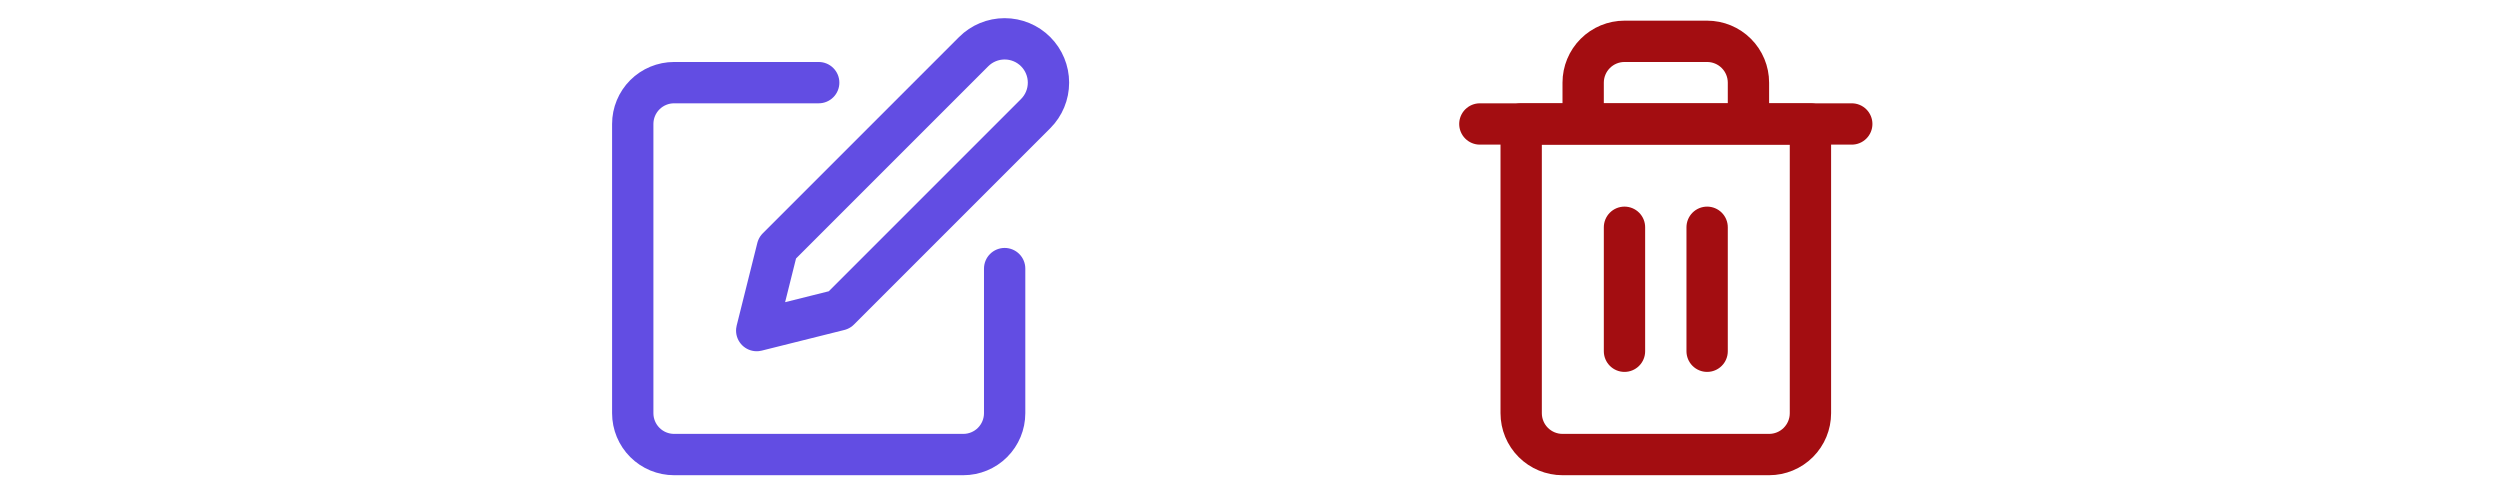
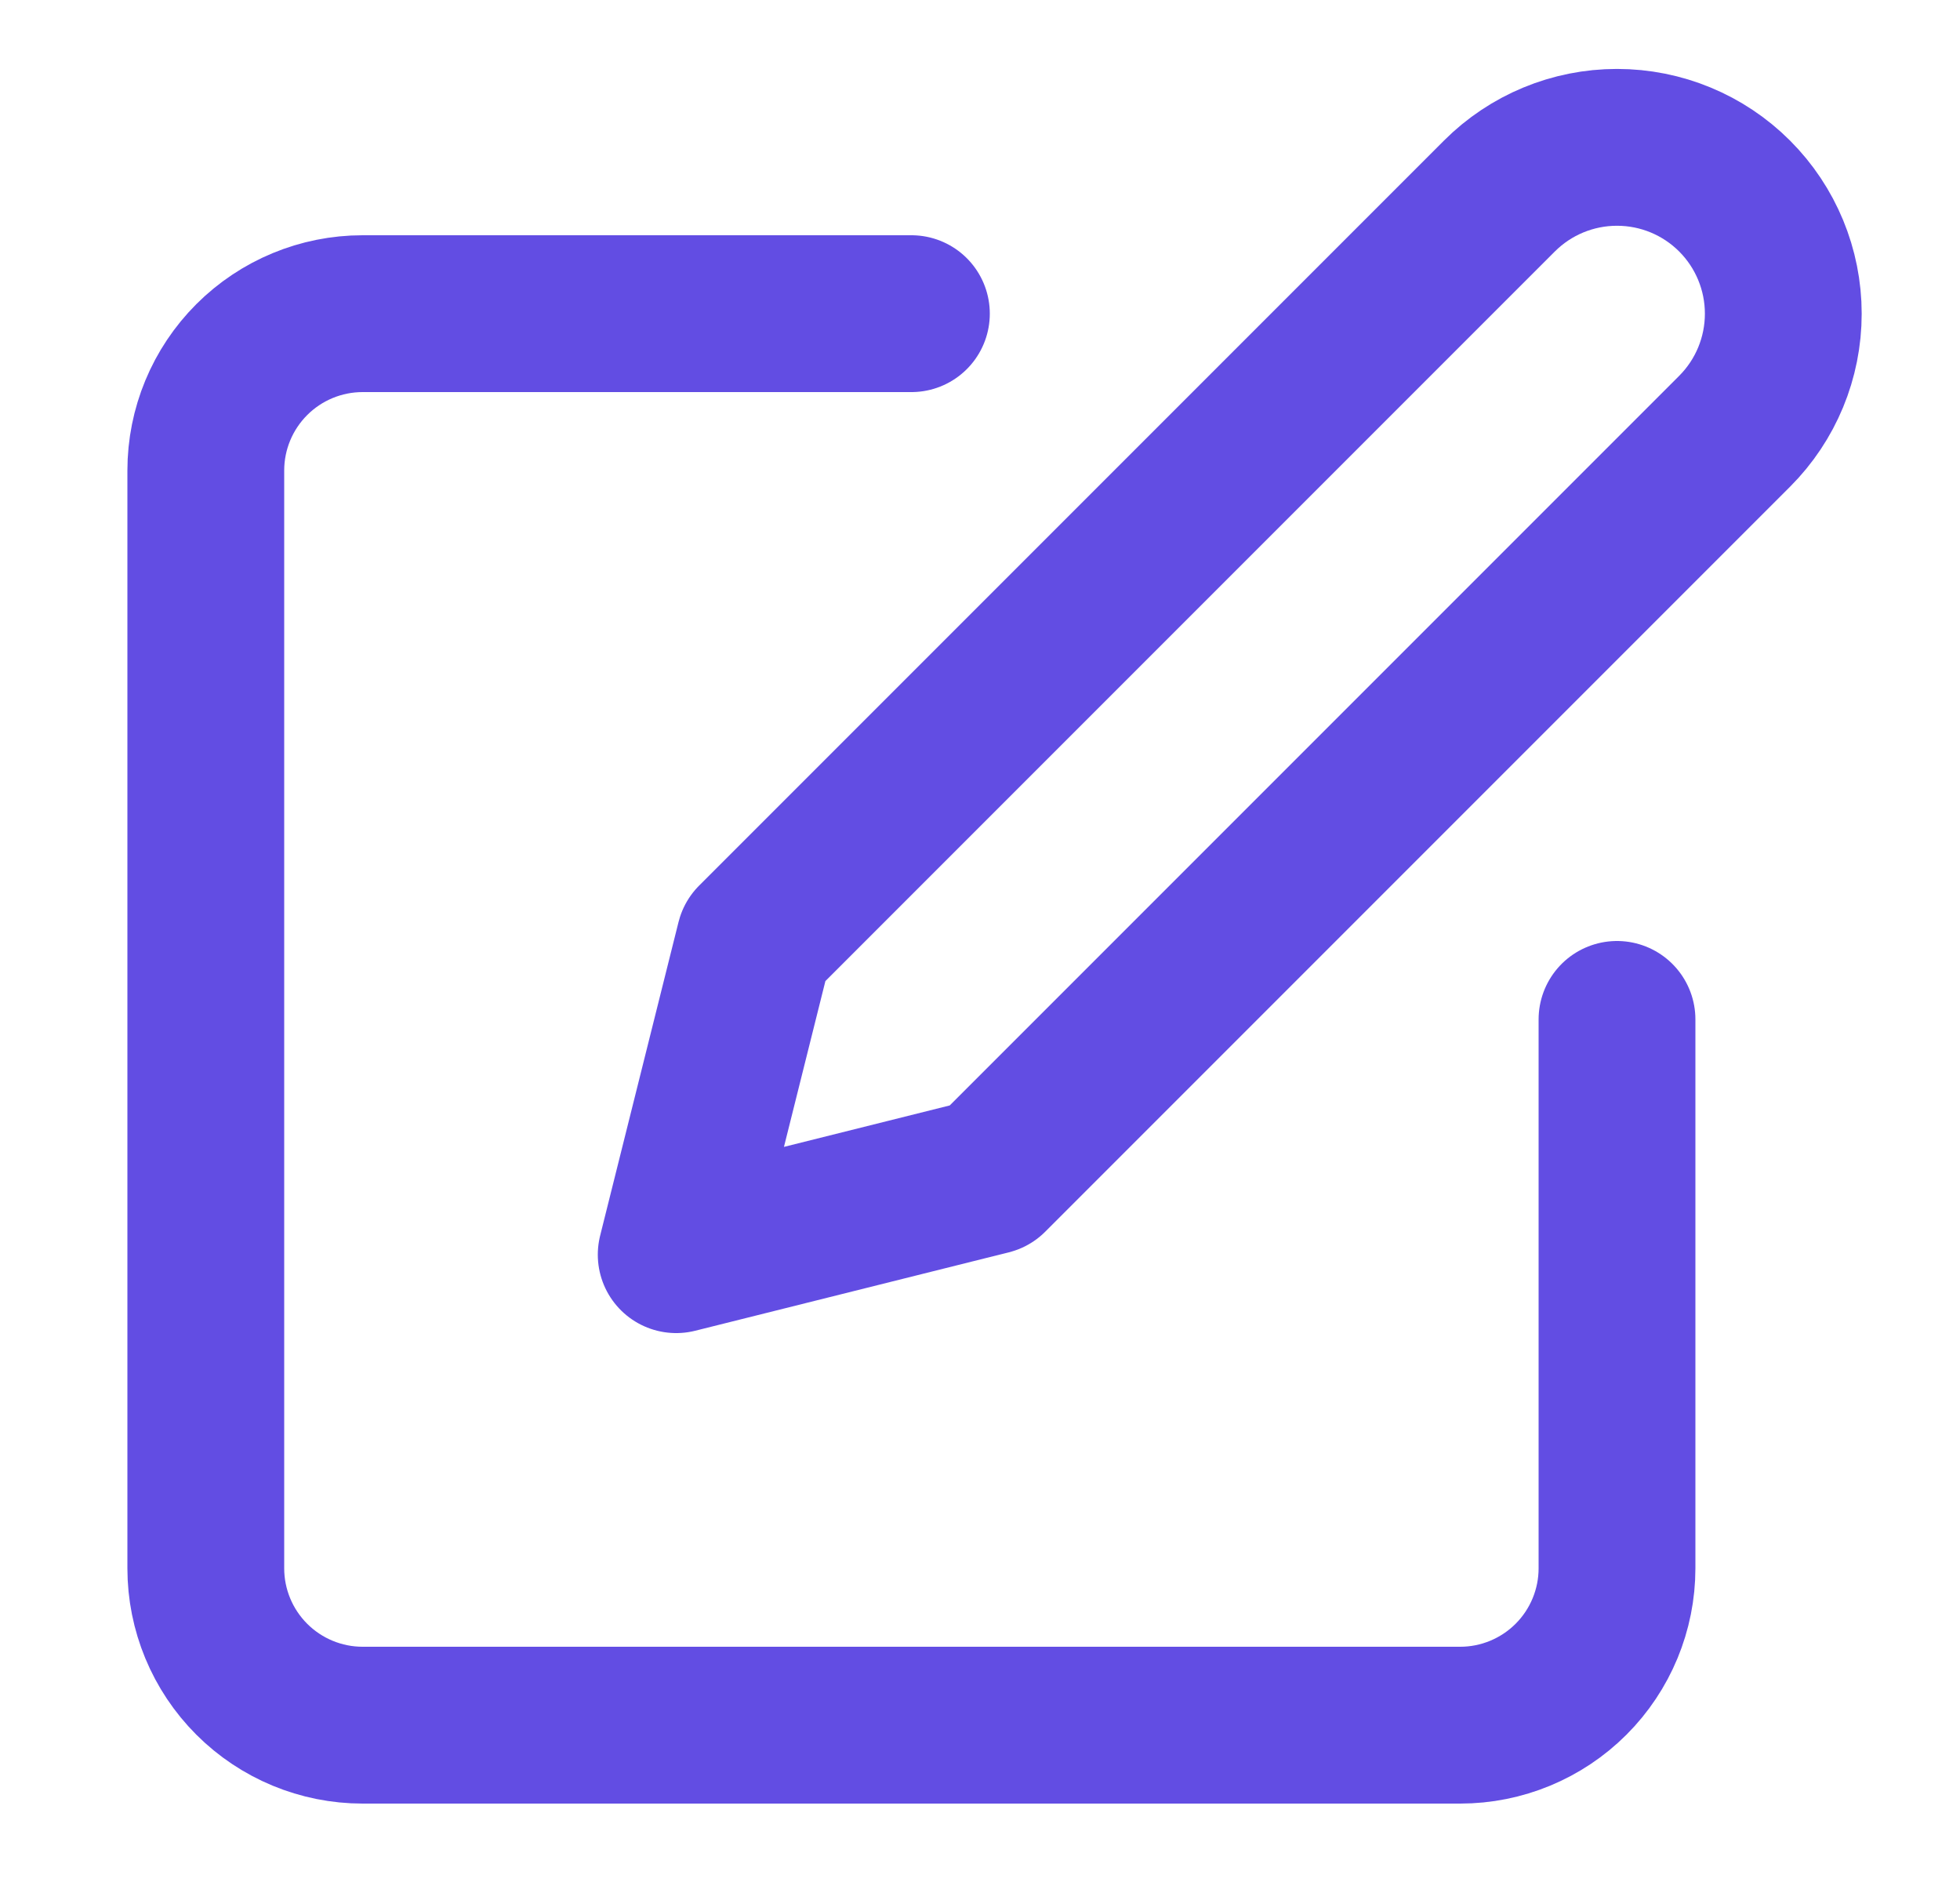
- <svg xmlns="http://www.w3.org/2000/svg" width="121" height="24" viewBox="0 0 121 24" fill="none">
-   <path d="M39.625 4H32.625C32.095 4 31.586 4.211 31.211 4.586C30.836 4.961 30.625 5.47 30.625 6V20C30.625 20.53 30.836 21.039 31.211 21.414C31.586 21.789 32.095 22 32.625 22H46.625C47.155 22 47.664 21.789 48.039 21.414C48.414 21.039 48.625 20.53 48.625 20V13" stroke="#624DE3" stroke-width="2" stroke-linecap="round" stroke-linejoin="round" />
-   <path d="M47.125 2.5C47.523 2.102 48.062 1.879 48.625 1.879C49.188 1.879 49.727 2.102 50.125 2.5C50.523 2.898 50.746 3.438 50.746 4C50.746 4.563 50.523 5.102 50.125 5.5L40.625 15L36.625 16L37.625 12L47.125 2.5Z" stroke="#624DE3" stroke-width="2" stroke-linecap="round" stroke-linejoin="round" />
-   <path d="M71.625 6H73.625H89.625" stroke="#A30D11" stroke-width="2" stroke-linecap="round" stroke-linejoin="round" />
-   <path d="M76.625 6V4C76.625 3.47 76.836 2.961 77.211 2.586C77.586 2.211 78.095 2 78.625 2H82.625C83.155 2 83.664 2.211 84.039 2.586C84.414 2.961 84.625 3.47 84.625 4V6M87.625 6V20C87.625 20.53 87.414 21.039 87.039 21.414C86.664 21.789 86.155 22 85.625 22H75.625C75.095 22 74.586 21.789 74.211 21.414C73.836 21.039 73.625 20.53 73.625 20V6H87.625Z" stroke="#A30D11" stroke-width="2" stroke-linecap="round" stroke-linejoin="round" />
-   <path d="M78.625 11V17" stroke="#A30D11" stroke-width="2" stroke-linecap="round" stroke-linejoin="round" />
-   <path d="M82.625 11V17" stroke="#A30D11" stroke-width="2" stroke-linecap="round" stroke-linejoin="round" />
+ <svg xmlns="http://www.w3.org/2000/svg" width="25" height="24" viewBox="0 0 25 24" fill="none">
+   <path d="M11.625 4H4.625C4.095 4 3.586 4.211 3.211 4.586C2.836 4.961 2.625 5.47 2.625 6V20C2.625 20.53 2.836 21.039 3.211 21.414C3.586 21.789 4.095 22 4.625 22H18.625C19.155 22 19.664 21.789 20.039 21.414C20.414 21.039 20.625 20.53 20.625 20V13" stroke="#624DE3" stroke-width="2" stroke-linecap="round" stroke-linejoin="round" />
+   <path d="M19.125 2.5C19.523 2.102 20.062 1.879 20.625 1.879C21.188 1.879 21.727 2.102 22.125 2.5C22.523 2.898 22.746 3.438 22.746 4C22.746 4.563 22.523 5.102 22.125 5.5L12.625 15L8.625 16L9.625 12L19.125 2.5Z" stroke="#624DE3" stroke-width="2" stroke-linecap="round" stroke-linejoin="round" />
</svg>
